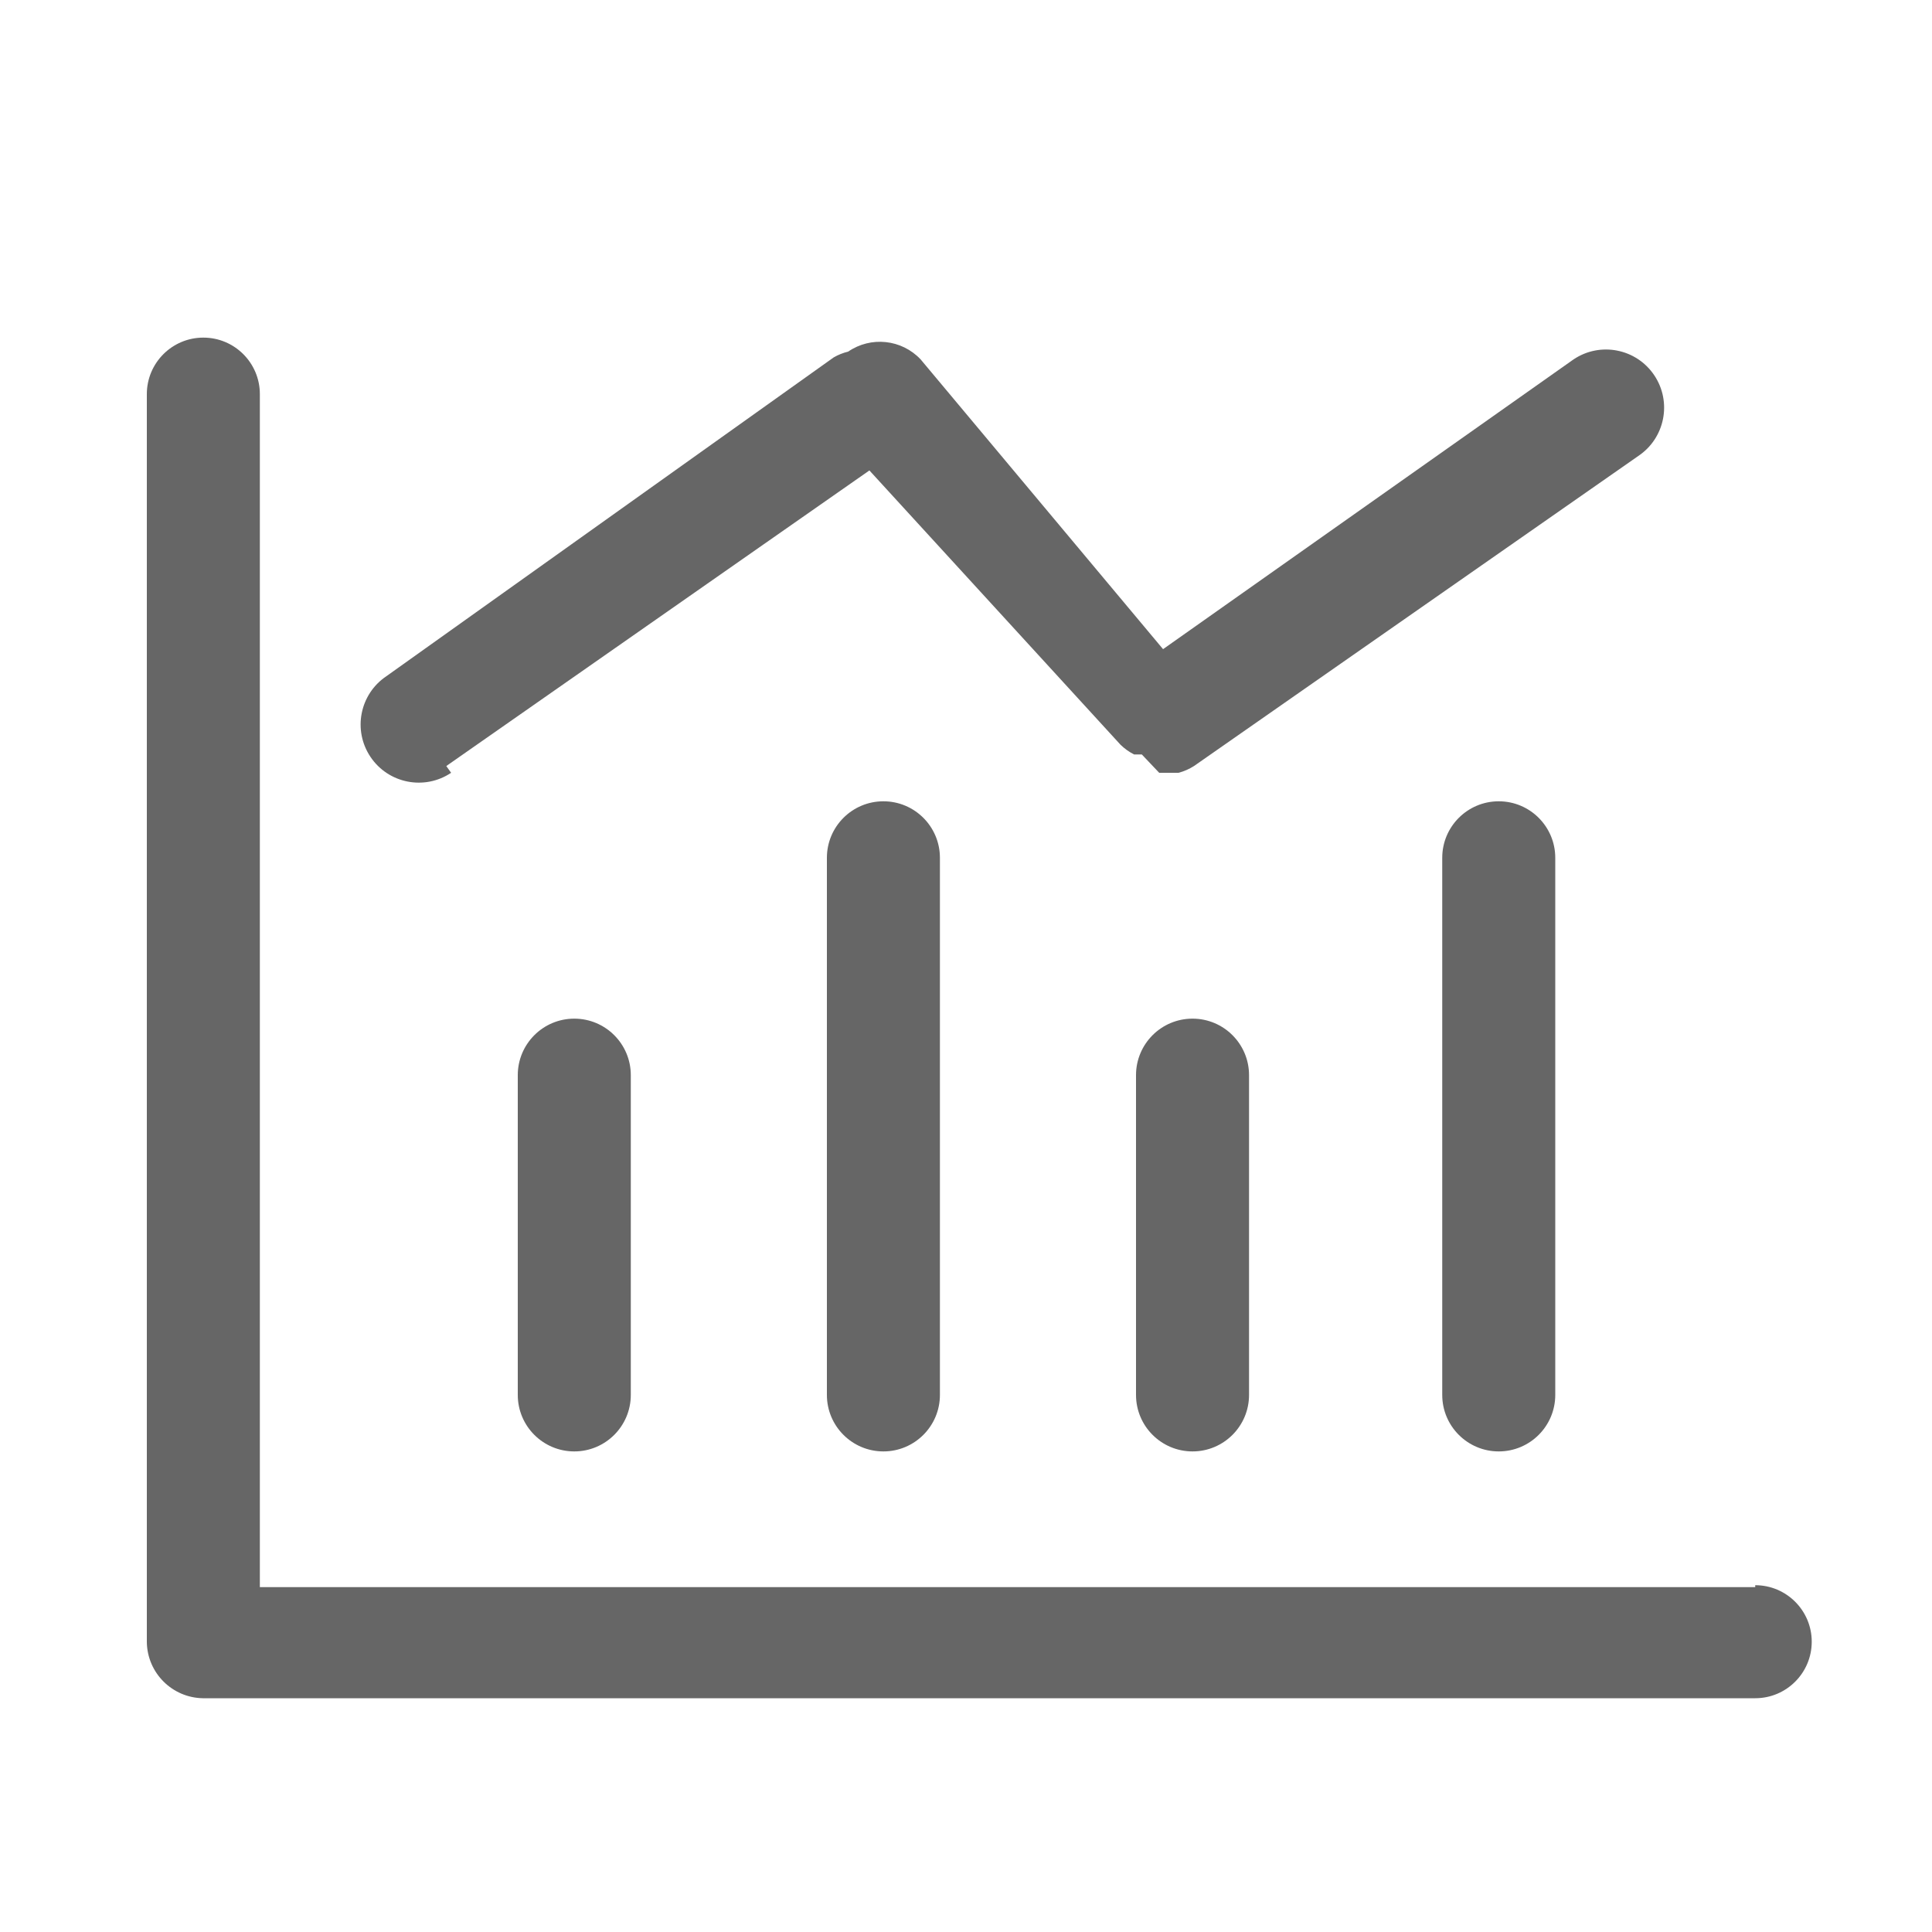
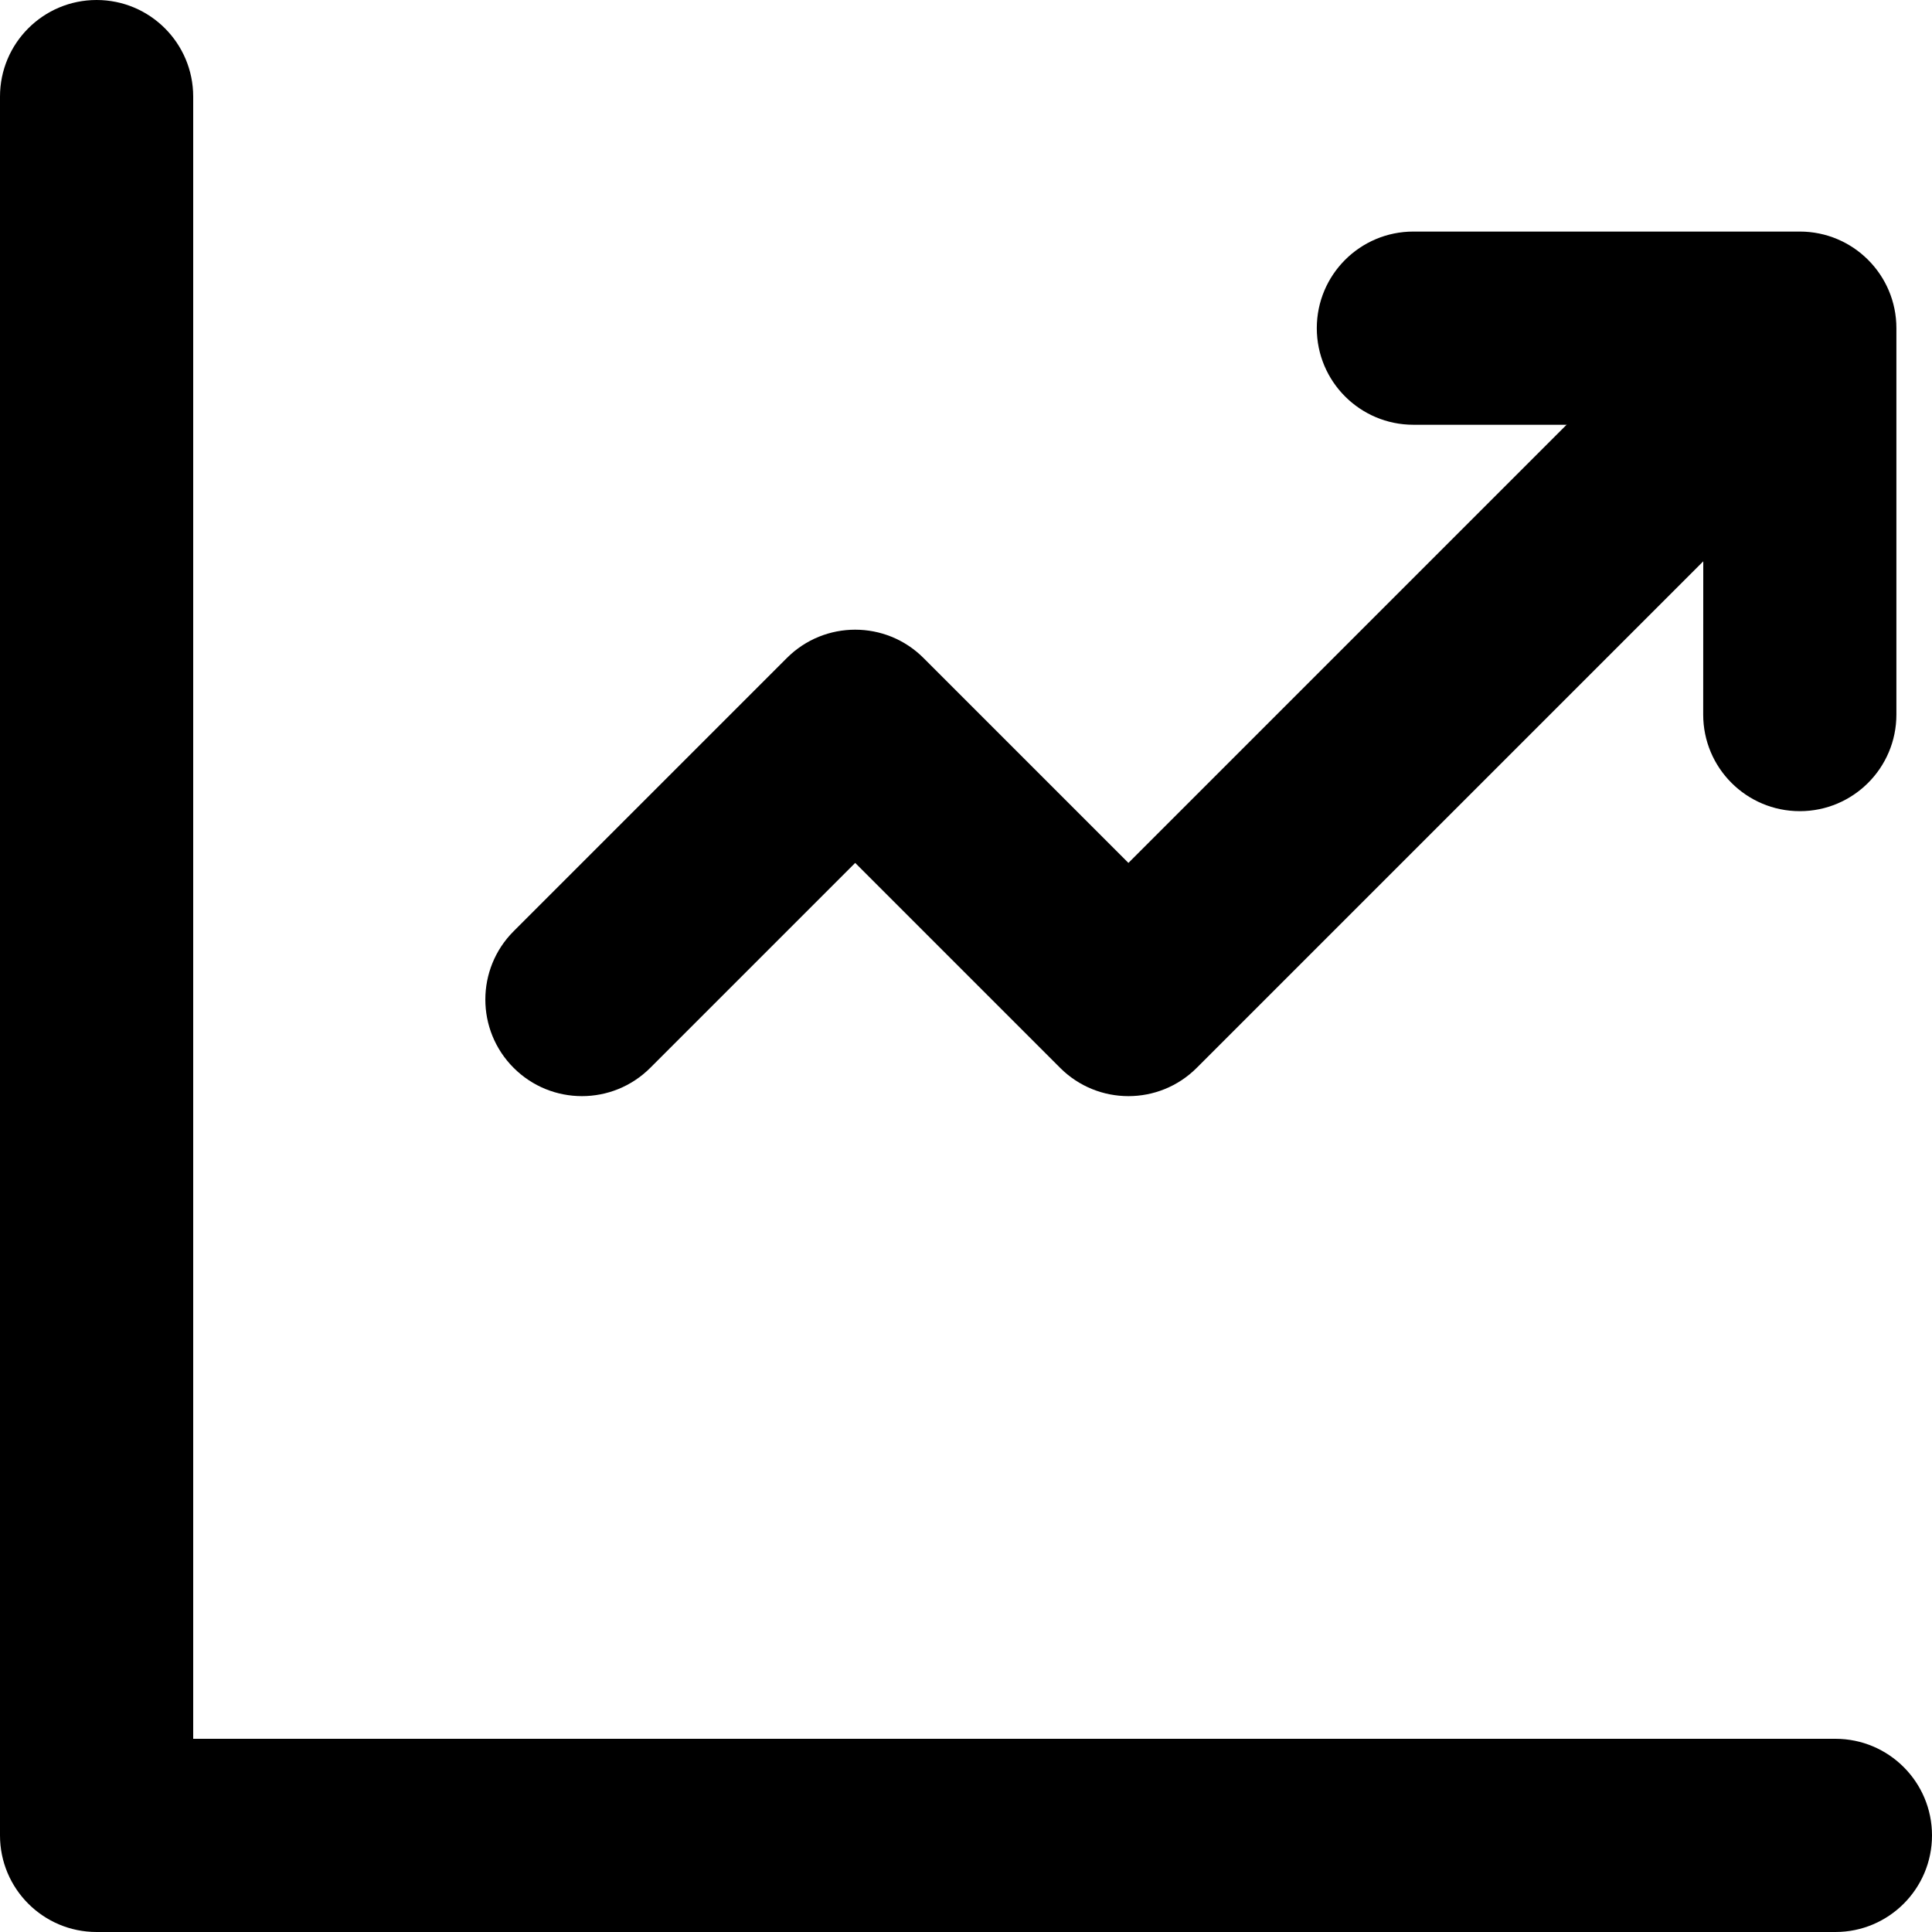
- <svg xmlns="http://www.w3.org/2000/svg" t="1585888973951" class="icon" viewBox="0 0 1024 1024" version="1.1" p-id="3962" width="200" height="200">
+ <svg xmlns="http://www.w3.org/2000/svg" t="1613187639072" class="icon" viewBox="0 0 1024 1024" version="1.1" p-id="3903" width="48" height="48">
  <defs>
    <style type="text/css" />
  </defs>
-   <path d="M274.432 569.856v169.472a29.696 29.696 0 0 0 59.904 0v-169.472a29.696 29.696 0 0 0-59.904 0zM236.544 406.016L460.8 249.344l133.12 145.408a29.184 29.184 0 0 0 7.168 5.12h4.096L614.4 409.6h10.24a28.672 28.672 0 0 0 8.192-3.584l235.52-164.352a29.696 29.696 0 0 0-34.304-51.2l-217.6 153.6-128.512-153.6a29.696 29.696 0 0 0-38.4-4.096 28.672 28.672 0 0 0-7.68 3.072L204.8 358.4a29.696 29.696 0 0 0 34.304 51.2zM438.272 454.656v284.672a29.696 29.696 0 1 0 59.904 0V454.656a29.696 29.696 0 0 0-59.904 0zM764.416 454.656v284.672a29.696 29.696 0 1 0 59.904 0V454.656a29.696 29.696 0 0 0-59.904 0zM602.112 569.856v169.472a29.696 29.696 0 0 0 59.904 0v-169.472a29.696 29.696 0 0 0-59.904 0z" fill="#666666" p-id="3963" />
-   <path d="M930.304 841.216H137.728V208.896a29.696 29.696 0 1 0-59.904 0V870.4a30.208 30.208 0 0 0 29.696 29.696h822.784a29.696 29.696 0 0 0 0-59.904z" fill="#666666" p-id="3964" />
+   <path d="M51.2 1024a51.2 51.2 0 0 1-51.2-51.2V51.2a51.2 51.2 0 1 1 102.4 0v870.4h870.4a51.2 51.2 0 0 1 0 102.4H51.2z" p-id="3904" />
+   <path d="M453.266 457.362L344.649 565.979a51.2 51.2 0 1 1-72.411-72.411l144.823-144.823a51.2 51.2 0 0 1 72.411 0l108.617 108.617 253.44-253.44a51.2 51.2 0 0 1 72.411 72.411l-289.646 289.646a51.2 51.2 0 0 1-72.411 0L453.266 457.362z" p-id="3905" />
+   <path d="M1005.129 378.734a51.2 51.2 0 0 1-102.4 0l0.073-153.6h-153.673a51.2 51.2 0 0 1 0-102.4h204.8a51.2 51.2 0 0 1 51.2 51.2v204.8z" p-id="3906" />
</svg>
